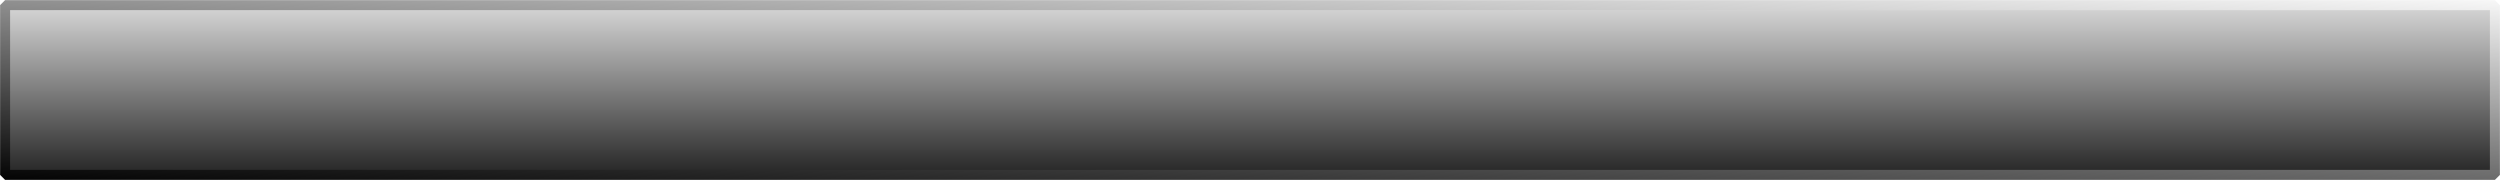
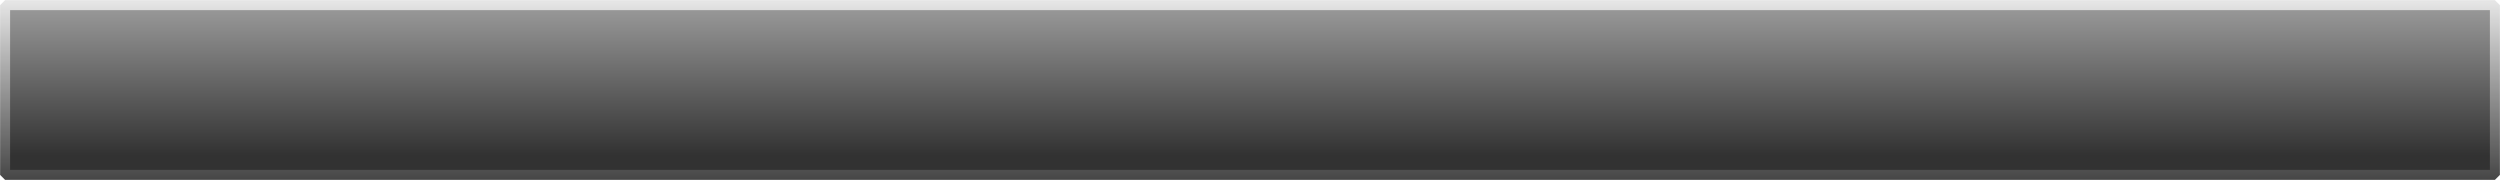
<svg xmlns="http://www.w3.org/2000/svg" xmlns:xlink="http://www.w3.org/1999/xlink" width="1250" height="90" id="svg5061" version="1.1" viewBox="0 0 1250 90">
  <defs id="defs5063">
    <linearGradient id="linearGradient5627">
-       <stop style="stop-color:#000000;stop-opacity:1" offset="0" id="stop5629" />
+       <stop style="stop-color:#323232;stop-opacity:1;" offset="0" id="stop5629" />
      <stop style="stop-color:#ffffff;stop-opacity:1" offset="1" id="stop5631" />
    </linearGradient>
    <linearGradient id="linearGradient5619">
-       <stop style="stop-color:#000000;stop-opacity:1;" offset="0" id="stop5621" />
-       <stop style="stop-color:#ffffff;stop-opacity:1;" offset="1" id="stop5623" />
+       <stop style="stop-color:#323232;stop-opacity:1;" offset="0" id="stop5621" />
+       <stop style="stop-color:#ffffff;stop-opacity:1" offset="1" id="stop5623" />
    </linearGradient>
-     <linearGradient xlink:href="#linearGradient5619" id="linearGradient5625" x1="292" y1="1054.907" x2="292" y2="1029.519" gradientUnits="userSpaceOnUse" gradientTransform="matrix(2.082632,0,0,4.782138,0.2106673,-3977.357)" />
-     <linearGradient xlink:href="#linearGradient5627" id="linearGradient5633" x1="268.613" y1="1058.319" x2="269.387" y2="1024.389" gradientUnits="userSpaceOnUse" gradientTransform="matrix(2.082632,0,0,4.782138,0.2106673,-3977.357)" />
+     <linearGradient xlink:href="#linearGradient5619" id="linearGradient5625" x1="292" y1="1049.179" x2="292" y2="1018.401" gradientUnits="userSpaceOnUse" gradientTransform="matrix(2.082632,0,0,4.782138,0.2106673,-3977.357)" />
+     <linearGradient xlink:href="#linearGradient5627" id="linearGradient5633" x1="269" y1="1054.107" x2="269" y2="1030.117" gradientUnits="userSpaceOnUse" gradientTransform="matrix(2.082632,0,0,4.782138,0.2106673,-3977.357)" />
  </defs>
  <g id="layer1" transform="translate(0,-962.3622)">
    <rect style="opacity:1;fill:url(#linearGradient5625);fill-opacity:1;stroke:url(#linearGradient5633);stroke-width:5;stroke-linecap:square;stroke-linejoin:bevel;stroke-miterlimit:4;stroke-dasharray:none;stroke-dashoffset:0;stroke-opacity:1" id="rect5609" width="1244.9" height="84.9" x="2.55" y="964.912" rx="0" ry="0" />
  </g>
</svg>
